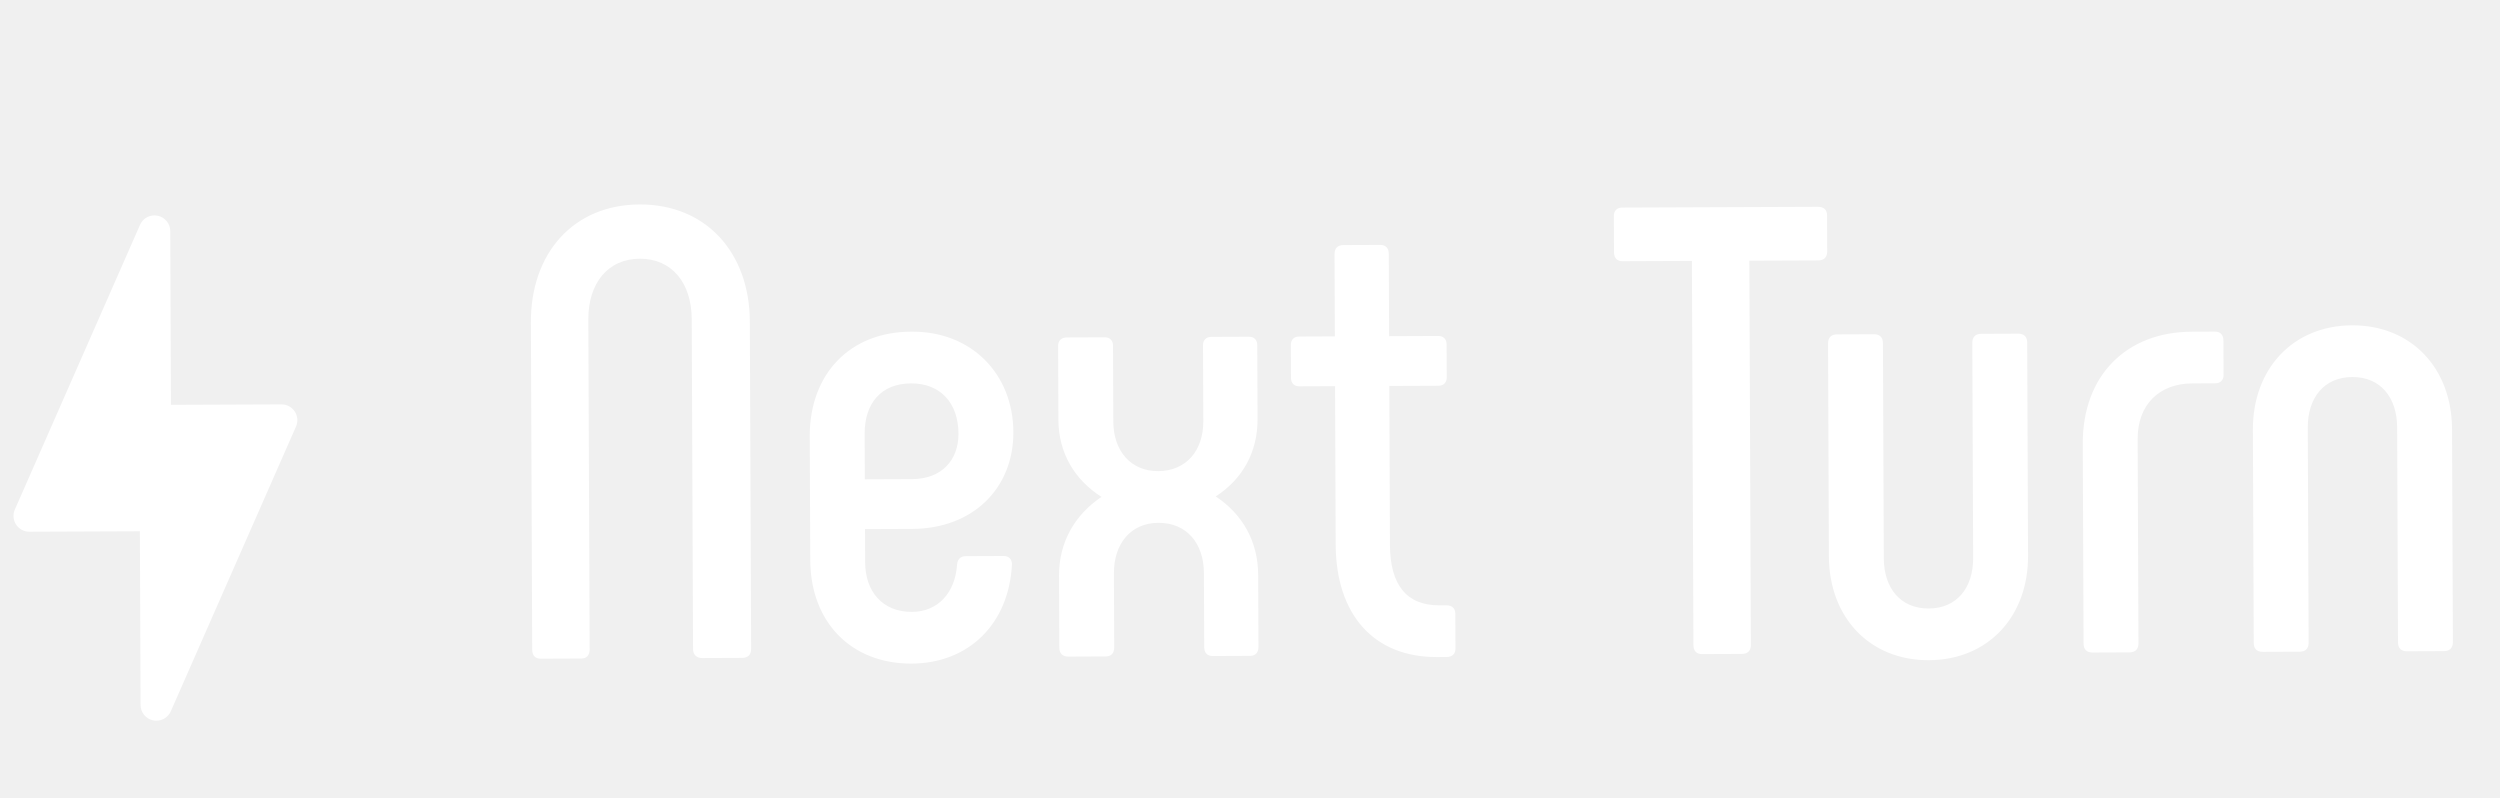
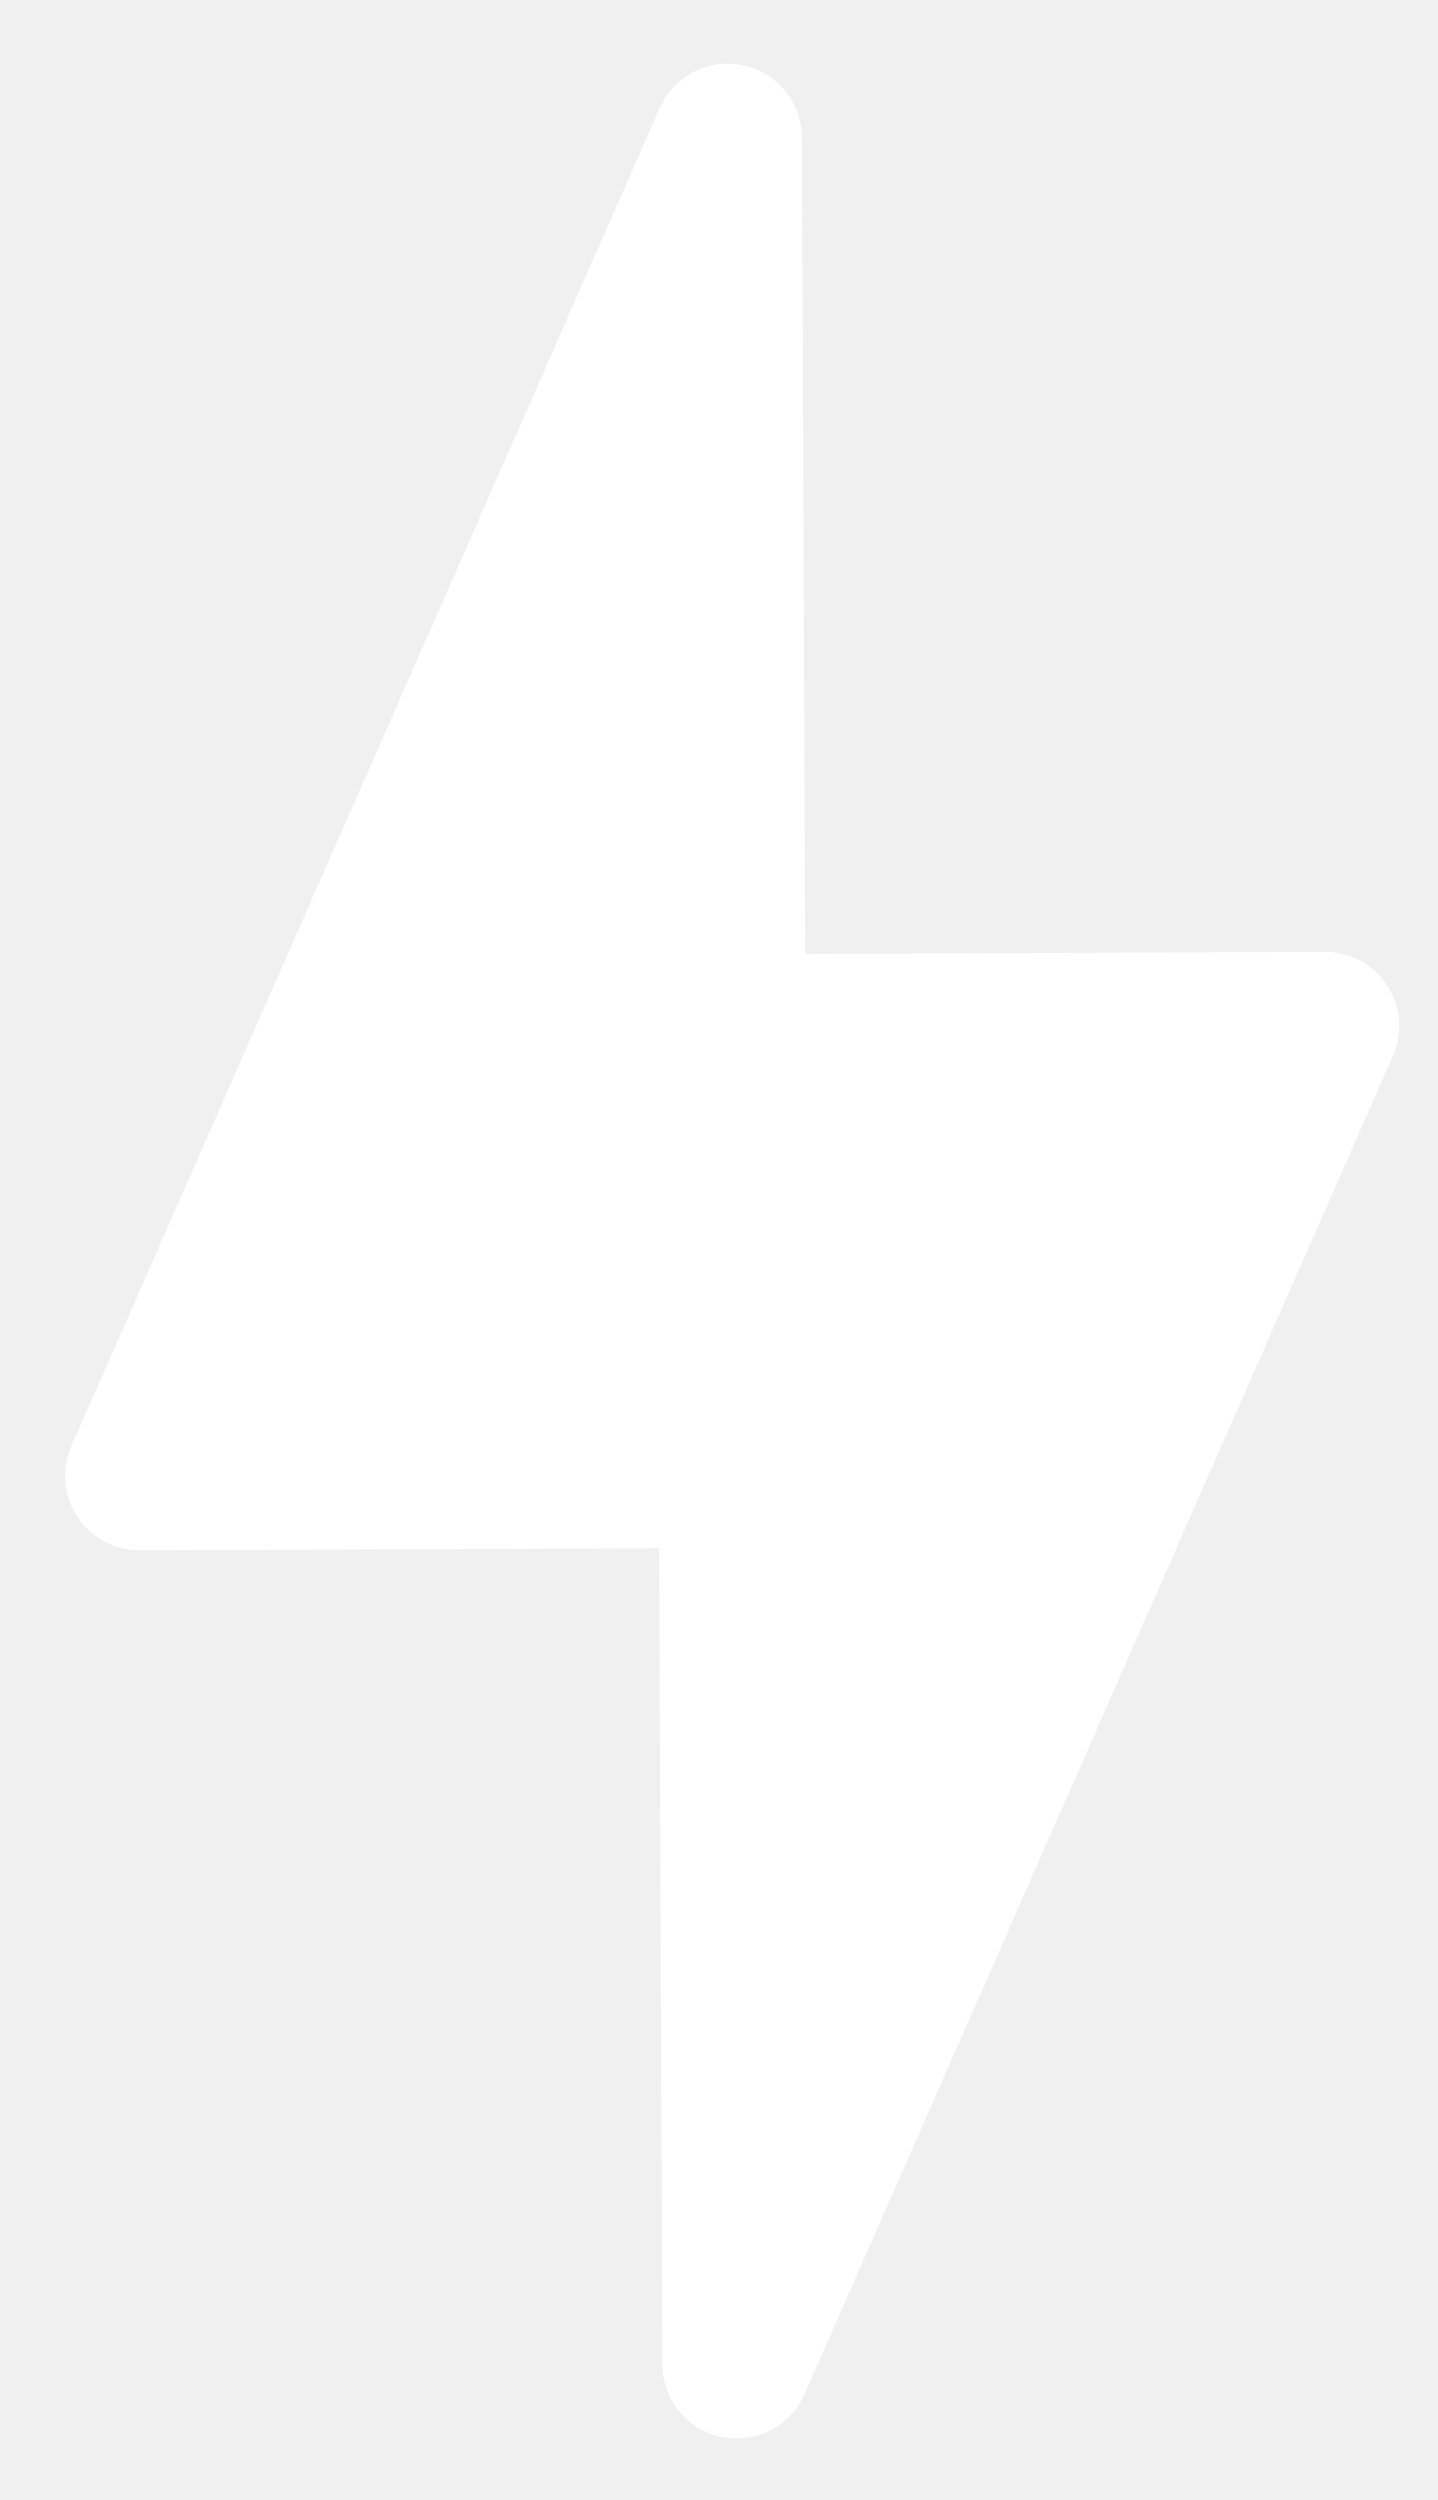
- <svg xmlns="http://www.w3.org/2000/svg" width="188" height="60" viewBox="0 0 188 60" fill="none">
-   <path d="M22.166 30.948C21.946 30.609 21.57 30.409 21.168 30.41L12.856 30.443L12.804 17.381C12.802 16.82 12.408 16.337 11.859 16.223C11.301 16.107 10.755 16.396 10.53 16.908L1.115 38.32C0.952 38.686 0.989 39.114 1.209 39.448C1.429 39.784 1.805 39.987 2.207 39.985L10.519 39.952L10.571 53.014C10.573 53.575 10.967 54.058 11.516 54.172C11.599 54.188 11.682 54.198 11.763 54.197C12.224 54.195 12.652 53.925 12.845 53.488L22.26 32.075C22.421 31.707 22.388 31.284 22.166 30.948Z" fill="white" />
-   <path d="M40.648 49.533L43.72 49.521C44.104 49.52 44.343 49.279 44.341 48.847L44.242 24.031C44.232 21.295 45.712 19.465 48.112 19.455C50.512 19.446 52.008 21.264 52.018 24L52.117 48.816C52.119 49.248 52.408 49.487 52.792 49.485L55.816 49.473C56.248 49.471 56.487 49.23 56.485 48.798L56.387 24.175C56.367 18.991 53.088 15.356 48.096 15.375C43.104 15.395 39.903 19.056 39.923 24.24L40.021 48.864C40.023 49.296 40.264 49.535 40.648 49.533ZM68.546 49.903C72.866 49.885 75.878 46.897 76.1 42.432C76.099 42.048 75.858 41.809 75.474 41.811L72.642 41.822C72.258 41.824 72.018 42.017 71.972 42.449C71.836 44.561 70.546 46.007 68.578 46.014C66.37 46.023 65.068 44.492 65.059 42.284L65.049 39.788L68.601 39.774C73.161 39.756 76.221 36.72 76.205 32.496C76.187 28.08 73.006 24.877 68.495 24.942C63.887 24.961 60.923 28.141 60.893 32.701L60.931 42.109C60.949 46.813 64.034 49.92 68.546 49.903ZM65.035 36.044L65.021 32.636C65.012 30.332 66.254 28.84 68.51 28.831C70.718 28.822 72.068 30.304 72.077 32.608C72.085 34.624 70.794 36.022 68.587 36.03L65.035 36.044ZM80.335 49.376L83.167 49.364C83.551 49.363 83.79 49.122 83.788 48.69L83.766 43.122C83.757 40.866 85.047 39.325 87.111 39.317C89.223 39.308 90.525 40.839 90.534 43.095L90.556 48.663C90.558 49.095 90.799 49.334 91.183 49.333L94.015 49.321C94.399 49.32 94.638 49.079 94.636 48.647L94.614 43.223C94.605 40.727 93.444 38.668 91.423 37.332C93.434 36.028 94.578 34.007 94.568 31.511L94.546 25.943C94.544 25.559 94.303 25.32 93.919 25.322L91.087 25.333C90.703 25.334 90.464 25.575 90.466 25.959L90.489 31.671C90.497 33.879 89.207 35.42 87.096 35.429C85.031 35.437 83.729 33.906 83.721 31.698L83.698 25.986C83.696 25.602 83.456 25.363 83.072 25.365L80.24 25.376C79.808 25.378 79.569 25.619 79.57 26.003L79.592 31.57C79.602 34.066 80.81 36.078 82.831 37.366C80.82 38.718 79.629 40.786 79.639 43.282L79.66 48.706C79.662 49.138 79.903 49.377 80.335 49.376ZM108.766 45.519L108.238 45.521C105.79 45.531 104.536 44 104.524 40.976L104.476 29.024L108.172 29.009C108.556 29.008 108.795 28.767 108.794 28.383L108.784 25.887C108.782 25.503 108.541 25.264 108.157 25.265L104.461 25.28L104.437 19.088C104.435 18.656 104.194 18.417 103.81 18.418L101.026 18.429C100.594 18.431 100.355 18.672 100.357 19.104L100.381 25.296L97.693 25.307C97.309 25.308 97.07 25.549 97.072 25.933L97.082 28.429C97.083 28.813 97.324 29.052 97.708 29.051L100.396 29.04L100.443 40.944C100.464 46.224 103.309 49.429 108.061 49.41L108.781 49.407C109.213 49.405 109.452 49.164 109.451 48.78L109.44 46.14C109.439 45.756 109.198 45.517 108.766 45.519ZM136.719 15.552L121.983 15.61C121.599 15.612 121.36 15.853 121.362 16.237L121.373 18.973C121.374 19.405 121.615 19.644 121.999 19.642L127.231 19.621L127.346 48.517C127.348 48.949 127.589 49.188 127.972 49.187L130.996 49.175C131.428 49.173 131.668 48.932 131.666 48.5L131.551 19.604L136.735 19.584C137.167 19.582 137.406 19.341 137.404 18.909L137.394 16.173C137.392 15.789 137.151 15.55 136.719 15.552ZM138.139 25.146C137.707 25.148 137.468 25.389 137.469 25.821L137.533 41.853C137.551 46.413 140.588 49.665 145.052 49.647C149.516 49.629 152.527 46.353 152.509 41.793L152.445 25.761C152.444 25.329 152.203 25.09 151.771 25.092L148.987 25.103C148.555 25.105 148.316 25.346 148.317 25.778L148.381 41.954C148.39 44.21 147.149 45.751 145.037 45.759C142.925 45.767 141.67 44.236 141.662 41.98L141.597 25.804C141.596 25.372 141.355 25.133 140.923 25.135L138.139 25.146ZM157.359 49.07L160.143 49.059C160.575 49.057 160.814 48.816 160.812 48.384L160.751 33.025C160.741 30.433 162.367 28.842 164.863 28.832L166.59 28.825C166.974 28.824 167.214 28.583 167.212 28.199L167.202 25.607C167.2 25.175 166.959 24.936 166.575 24.937L164.799 24.944C159.951 24.964 156.604 28.193 156.624 33.377L156.684 48.401C156.686 48.833 156.927 49.072 157.359 49.07ZM170.156 49.019L172.94 49.008C173.372 49.007 173.611 48.766 173.609 48.334L173.545 32.158C173.536 29.902 174.778 28.361 176.89 28.352C179.002 28.344 180.256 29.875 180.265 32.131L180.329 48.307C180.331 48.739 180.571 48.978 181.003 48.976L183.787 48.965C184.219 48.963 184.458 48.722 184.457 48.291L184.393 32.259C184.375 27.699 181.338 24.447 176.874 24.464C172.41 24.482 169.399 27.758 169.417 32.318L169.481 48.35C169.483 48.782 169.724 49.021 170.156 49.019Z" fill="white" />
+ <svg xmlns="http://www.w3.org/2000/svg" width="23" height="40" viewBox="0 0 23 40" fill="none">
+   <path d="M22.192 15.767C21.973 15.428 21.597 15.228 21.195 15.23L12.883 15.263L12.831 2.2C12.829 1.64 12.435 1.157 11.886 1.043C11.328 0.926 10.782 1.216 10.556 1.727L1.141 23.14C0.979 23.506 1.016 23.933 1.236 24.267C1.456 24.604 1.832 24.806 2.233 24.805L10.546 24.772L10.598 37.834C10.6 38.395 10.994 38.877 11.543 38.992C11.626 39.008 11.709 39.017 11.79 39.017C12.251 39.015 12.679 38.745 12.872 38.307L22.287 16.895C22.447 16.526 22.415 16.104 22.192 15.767Z" fill="white" />
</svg>
